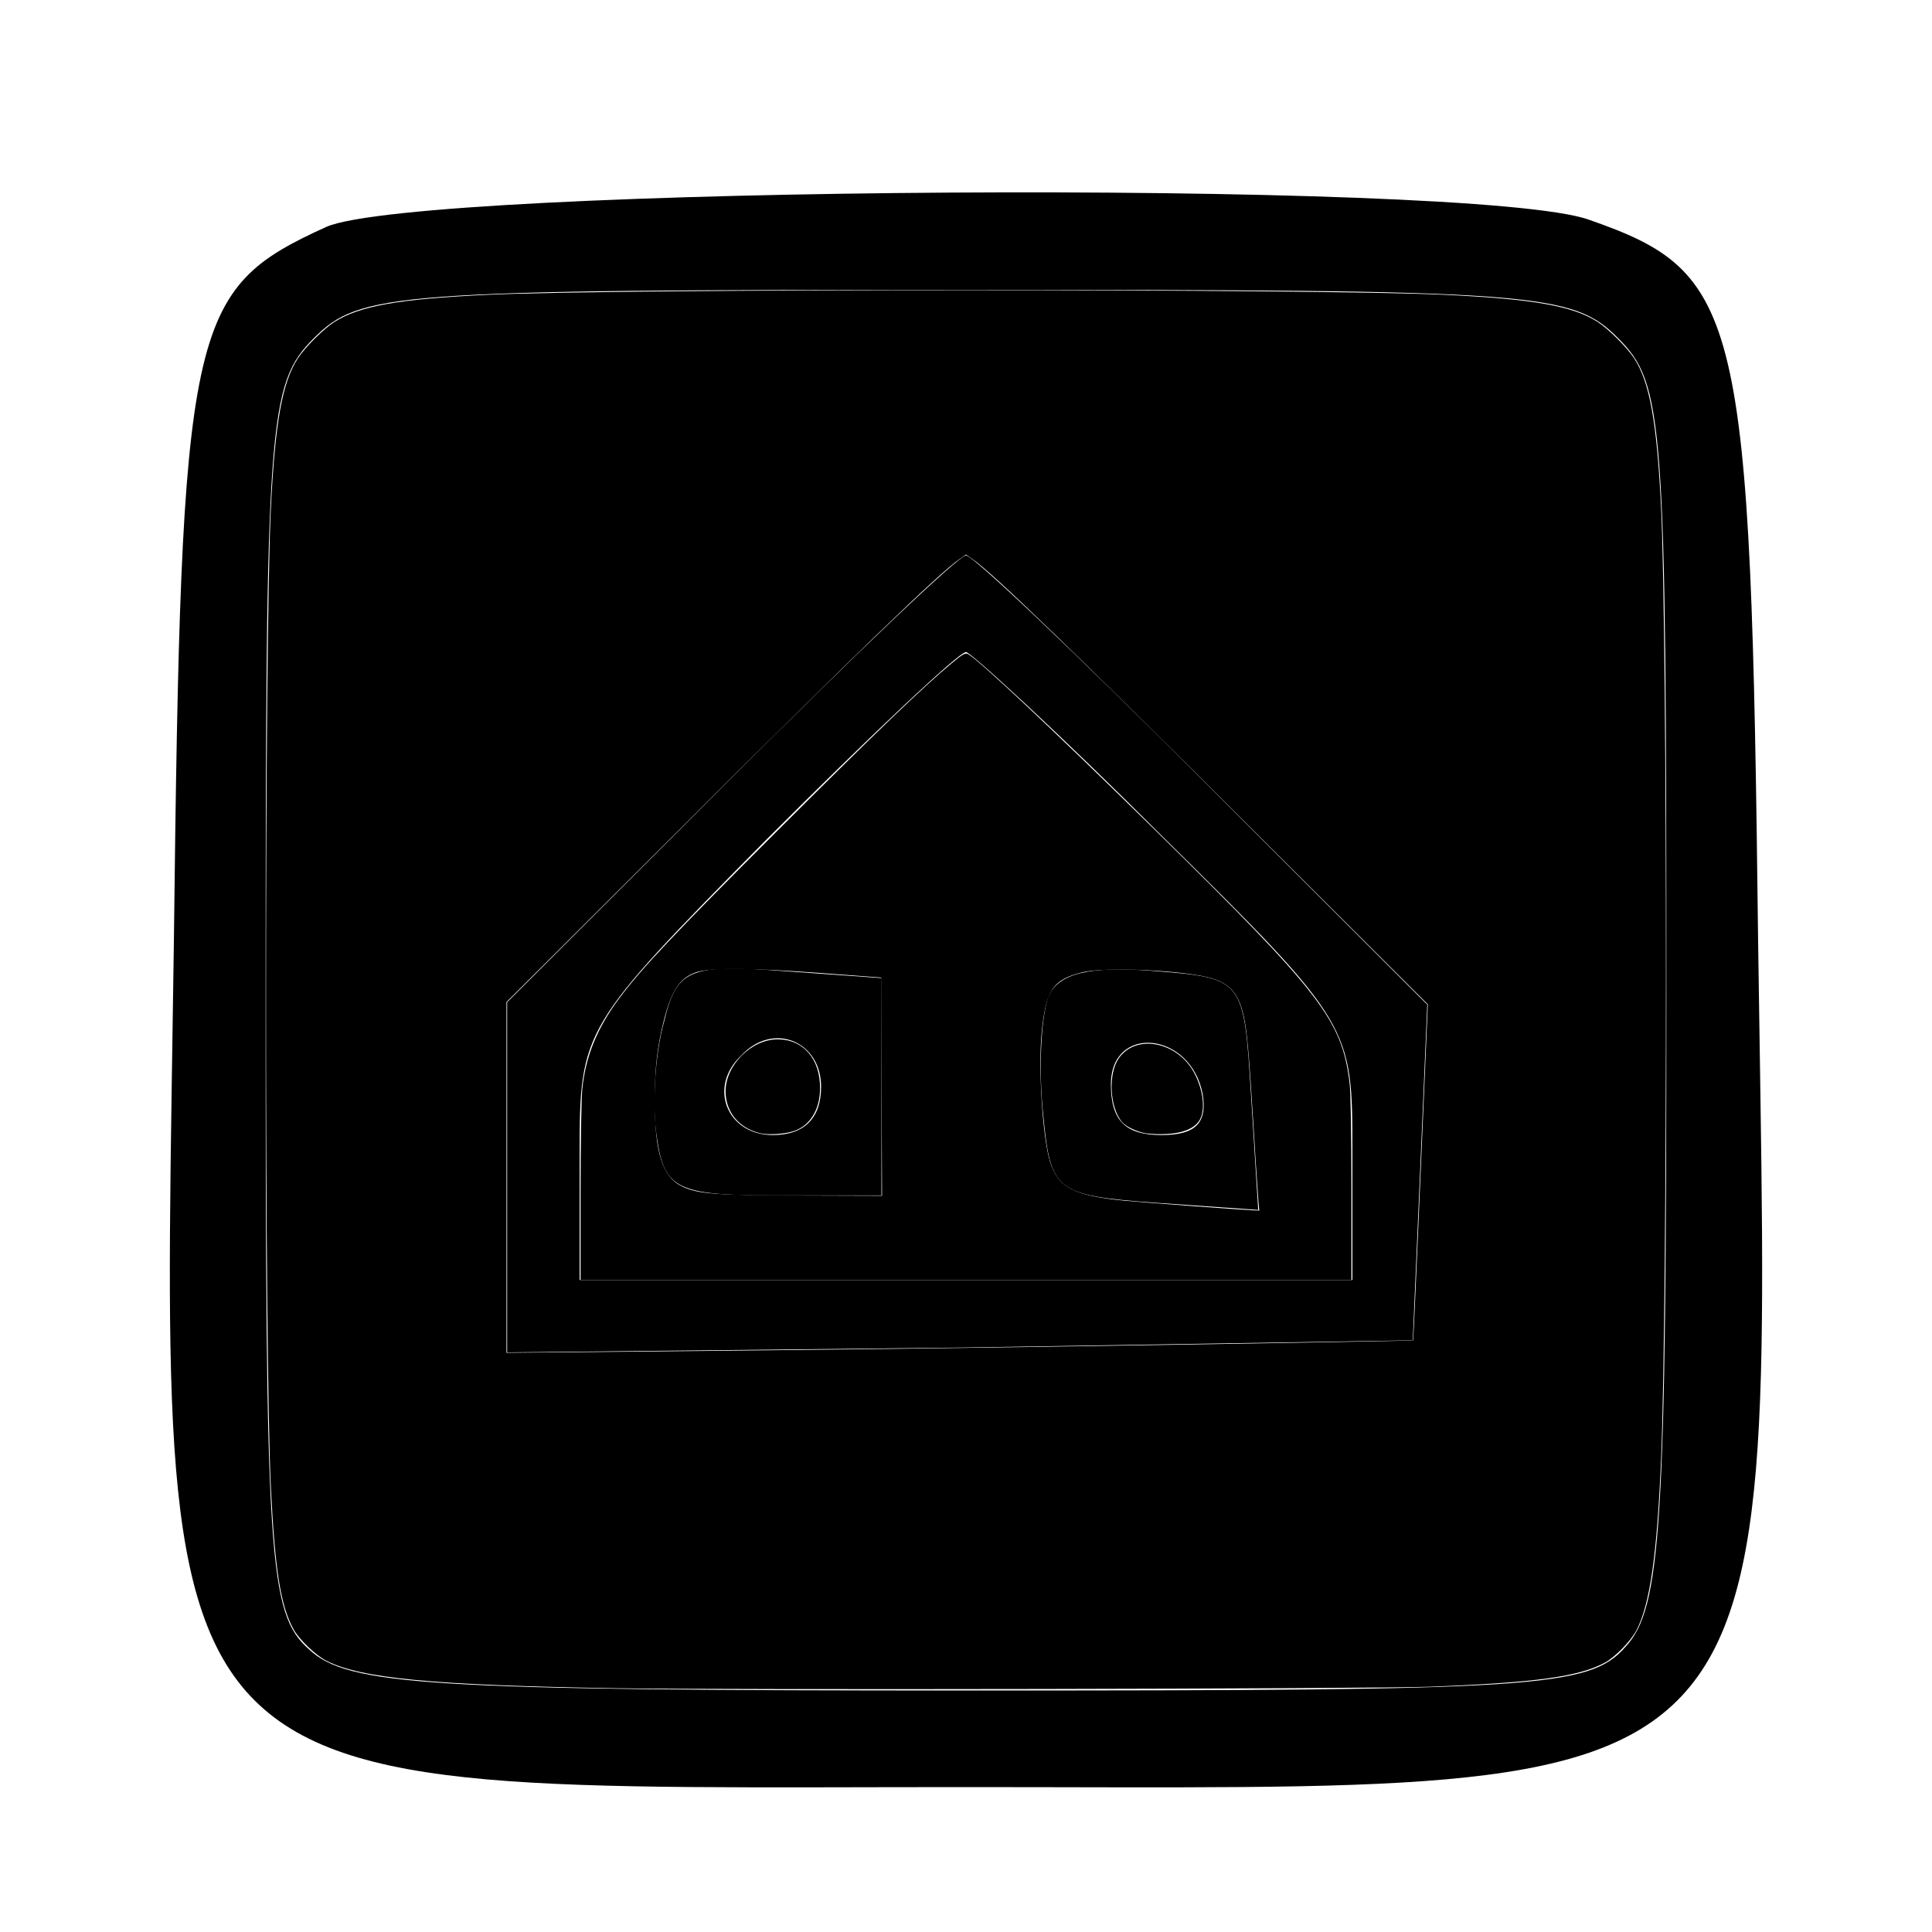
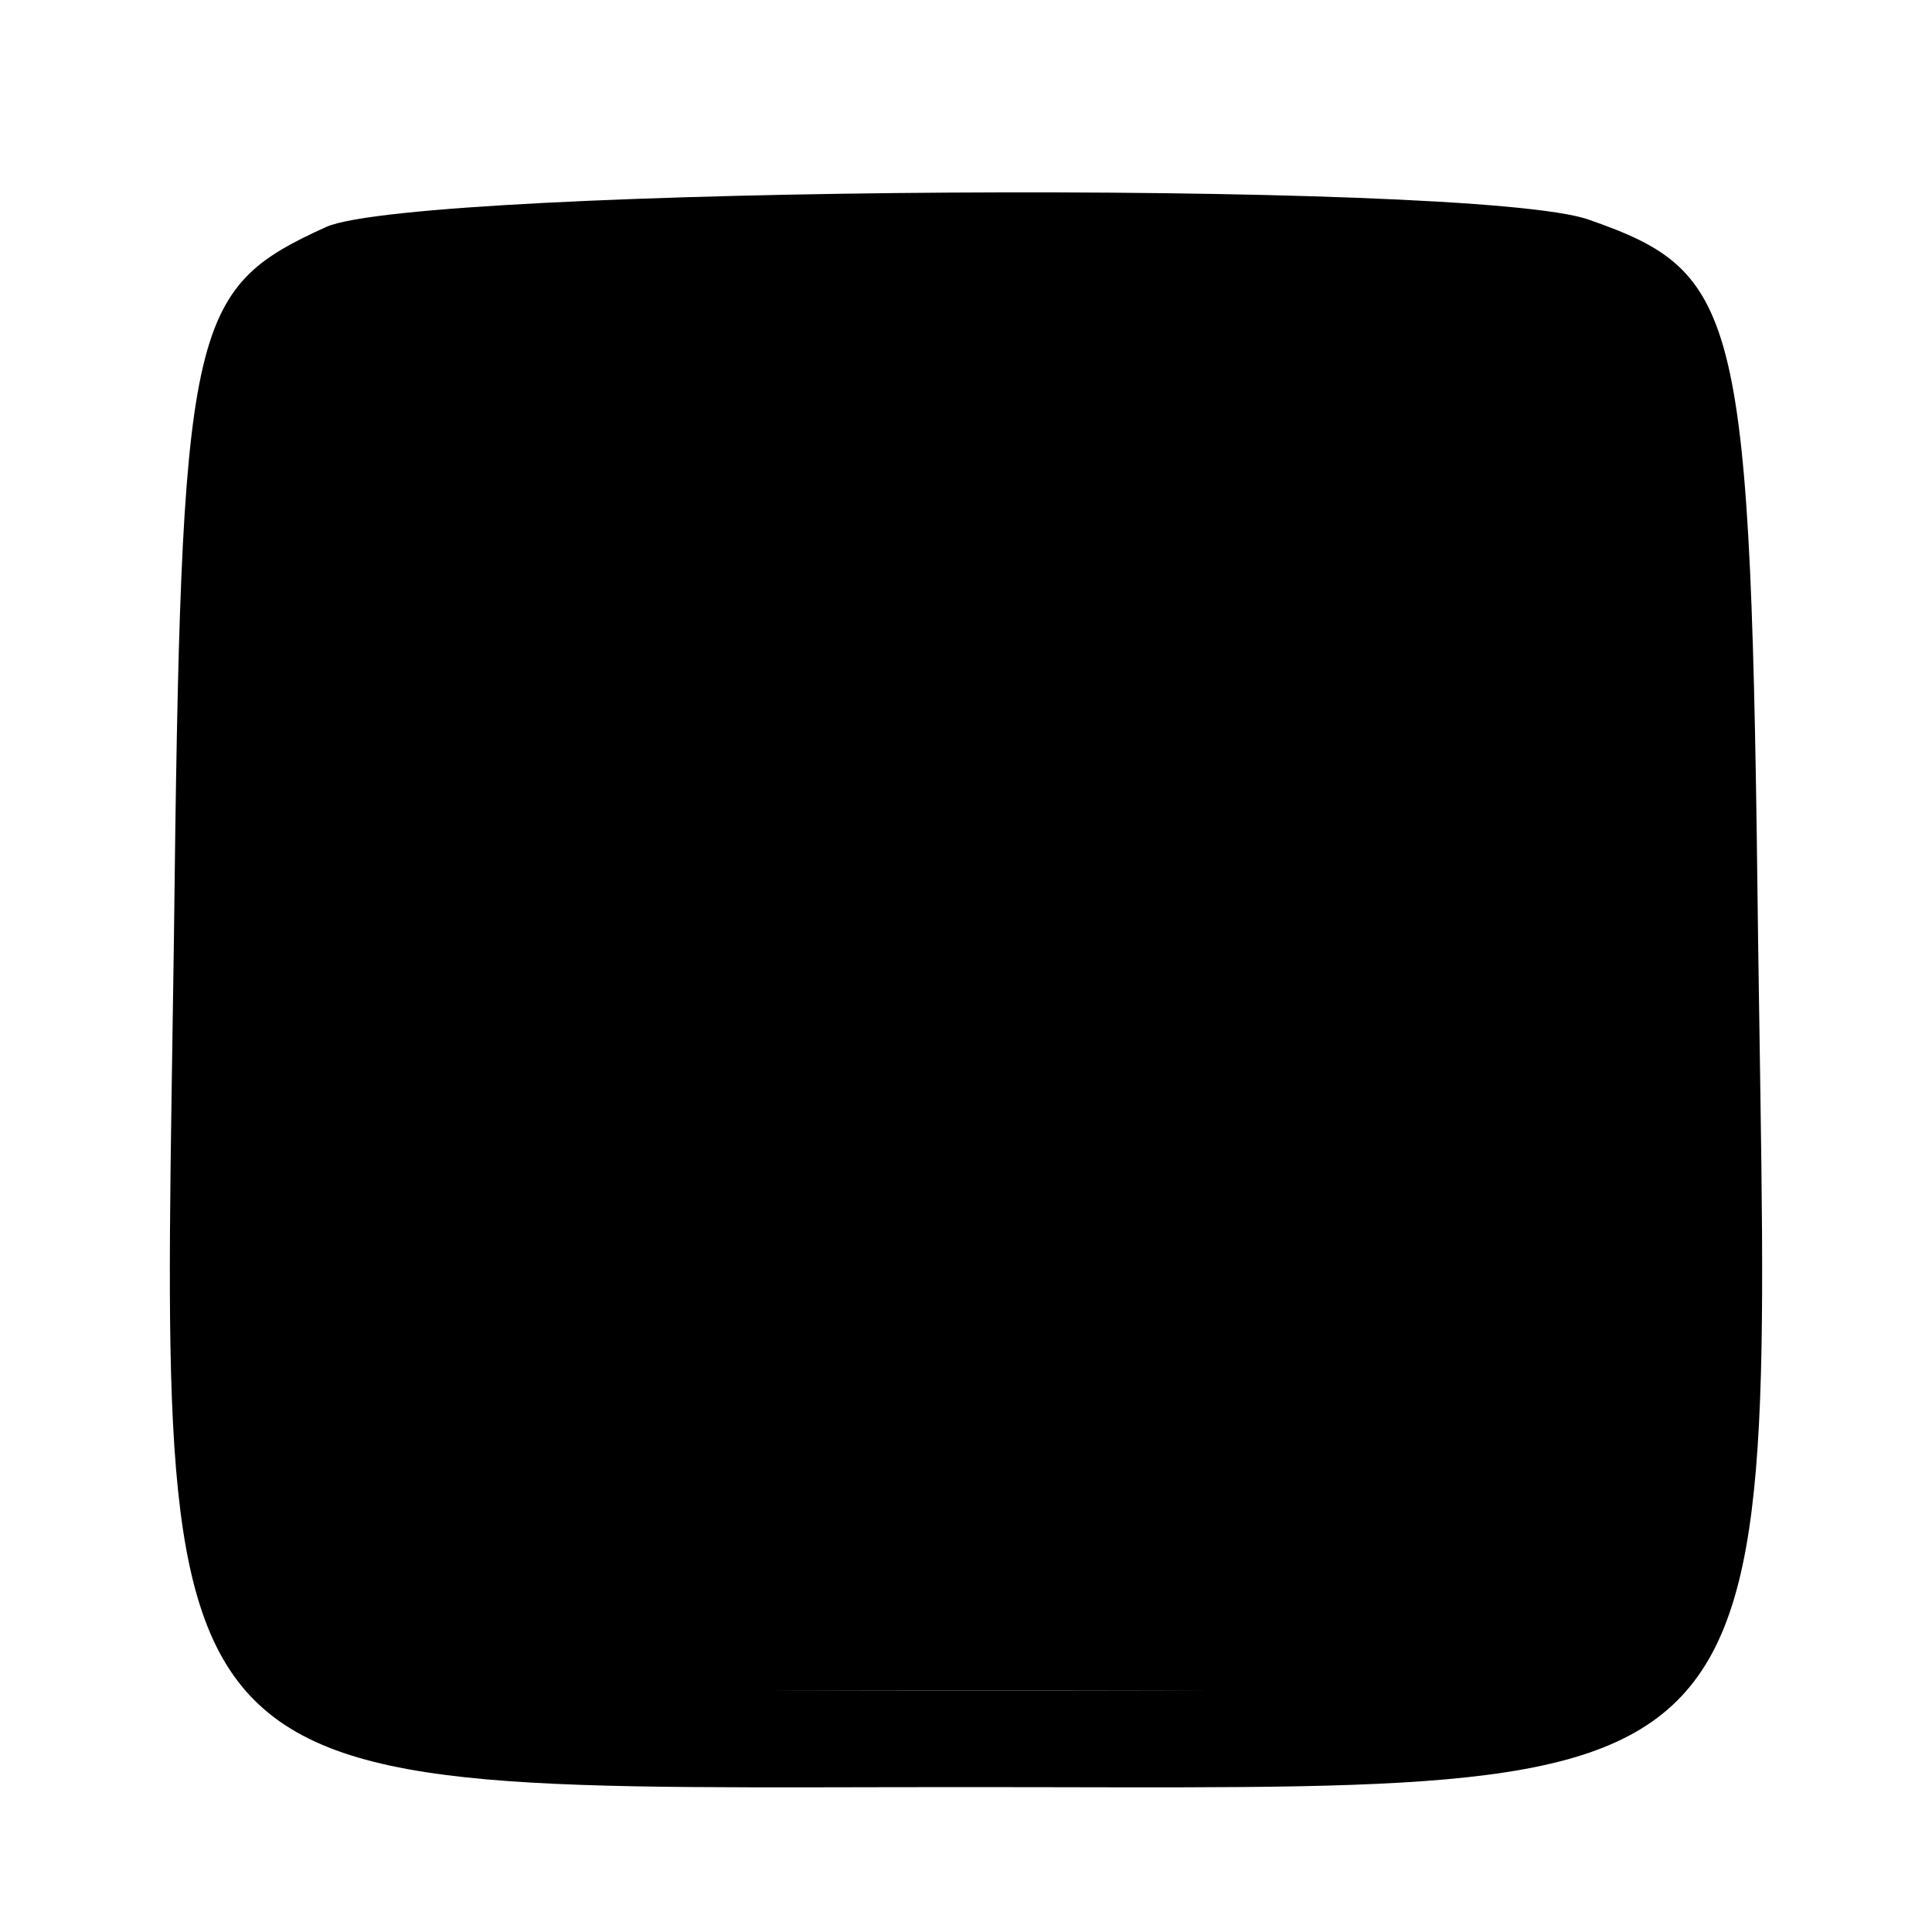
<svg xmlns="http://www.w3.org/2000/svg" version="1.0" viewBox="0 0 80 80">
+   <rect fill="currentColor" x="10" y="10" width="60" height="60" rx="5" />
  <path d="M13.5 9.4C7.8 12 7.5 13.3 7.2 39c-.5 36.6-2 35 32.8 35s33.3 1.6 32.8-35c-.3-26.1-.7-27.7-7-29.9-4.7-1.7-48.5-1.4-52.3.3zM67 14c1.9 1.9 2 3.3 2 27.2 0 22-.2 25.4-1.7 27-1.5 1.7-3.7 1.8-27.1 1.8-22.4 0-25.8-.2-27.4-1.7-1.7-1.5-1.8-3.7-1.8-27 0-24 .1-25.4 2-27.3 1.9-1.9 3.3-2 27-2s25.1.1 27 2z" />
  <path d="M30.2 32.3 21 41.5V56l18.8-.2 18.7-.3.3-6.9.3-7-9.3-9.3C44.7 27.2 40.3 23 40 23c-.3 0-4.7 4.2-9.8 9.3zm18 2.4c7.8 7.7 7.8 7.8 7.8 13V53H24v-5.2c0-5.2.1-5.3 7.7-13 4.3-4.3 8-7.8 8.3-7.8.2 0 4 3.5 8.2 7.7z" />
  <path d="M27.5 42.3c-.4 1.4-.5 3.6-.3 4.8.3 2.1.8 2.4 4.8 2.4h4.5v-9l-4.2-.3c-3.8-.3-4.3 0-4.8 2.1zM34 45c0 1.3-.7 2-2 2-1.9 0-2.7-2-1.3-3.3C32 42.3 34 43.1 34 45zM43.4 41.3c-.3.9-.4 3-.2 4.9.3 3.1.5 3.3 4.6 3.6l4.3.3-.3-4.8c-.3-4.8-.3-4.8-4.1-5.1-2.6-.2-3.9.1-4.3 1.1zm6.4 4c.2 1.2-.3 1.7-1.7 1.7-1.5 0-2.1-.6-2.1-2.1 0-2.5 3.3-2.2 3.8.4z" />
-   <path fill="currentColor" d="M25.405 69.905c-7.485-.125-10.455-.408-11.886-1.134-.453-.23-1.137-.886-1.371-1.318-.528-.97-.761-2.429-.93-5.833-.271-5.446-.27-35.053 0-40.602.174-3.555.474-5.21 1.124-6.192.302-.457 1.064-1.215 1.499-1.491 1.046-.666 2.65-.952 6.312-1.127 5.413-.26 34.281-.26 39.694 0 3.643.174 5.278.463 6.292 1.112.454.29 1.213 1.043 1.52 1.506.648.98.948 2.633 1.122 6.18.268 5.454.269 33.033.002 39.386-.167 3.967-.457 6.002-1.008 7.091-.223.441-.884 1.126-1.31 1.358-1.08.587-2.856.833-7.266 1.003-2.335.09-29.145.139-33.794.061zm11.492-14.051c6.772-.083 21.596-.325 21.618-.352.009-.011.15-3.146.312-6.967l.296-6.947-6.884-6.866c-7.774-7.752-11.1-10.968-11.973-11.573L40 22.965l-.266.184c-.87.604-4.196 3.818-11.925 11.525l-6.837 6.819V56.015l5.2-.047c2.86-.026 7.686-.077 10.725-.114z" />
-   <path fill="currentColor" d="M24.04 49.385c0-2.008.032-3.914.072-4.298.14-1.36.615-2.522 1.534-3.754.921-1.234 2.25-2.642 6.54-6.929 4.09-4.087 6.025-5.948 7.226-6.945.455-.378.559-.435.671-.375.444.238 3.472 3.086 7.76 7.299 6.878 6.76 7.722 7.857 8.04 10.46.047.379.076 2.052.076 4.381v3.768H24.04Zm28.065.317a269.35 269.35 0 0 1-.206-3.155c-.187-3.02-.265-3.885-.41-4.52-.2-.87-.552-1.282-1.297-1.512-1.084-.335-4.424-.492-5.382-.253-1.217.303-1.504.734-1.678 2.516-.144 1.475.043 4.348.347 5.323.332 1.068.996 1.414 3.102 1.618.771.075 4.854.38 5.34.4l.223.009zm-15.6-4.706-.017-4.519-2.524-.188c-2.937-.218-4.613-.224-5.172-.018-.652.24-.988.75-1.302 1.98-.268 1.047-.377 1.994-.379 3.281-.002 2.178.315 3.192 1.124 3.59.646.318 1.367.373 5.065.383l3.223.01z" />
-   <path fill="currentColor" d="M31.456 46.92c-.871-.218-1.412-.884-1.412-1.737 0-1.075 1.072-2.146 2.15-2.147 1.071-.002 1.777.817 1.763 2.045-.01.895-.436 1.56-1.135 1.77-.383.117-1.045.15-1.366.07zM47.429 46.926c-.362-.066-.799-.274-.959-.457-.52-.592-.596-2.002-.142-2.65.722-1.03 2.444-.685 3.134.63.387.738.463 1.59.177 1.984-.225.311-.682.491-1.326.523a4.996 4.996 0 0 1-.884-.03z" />
</svg>
